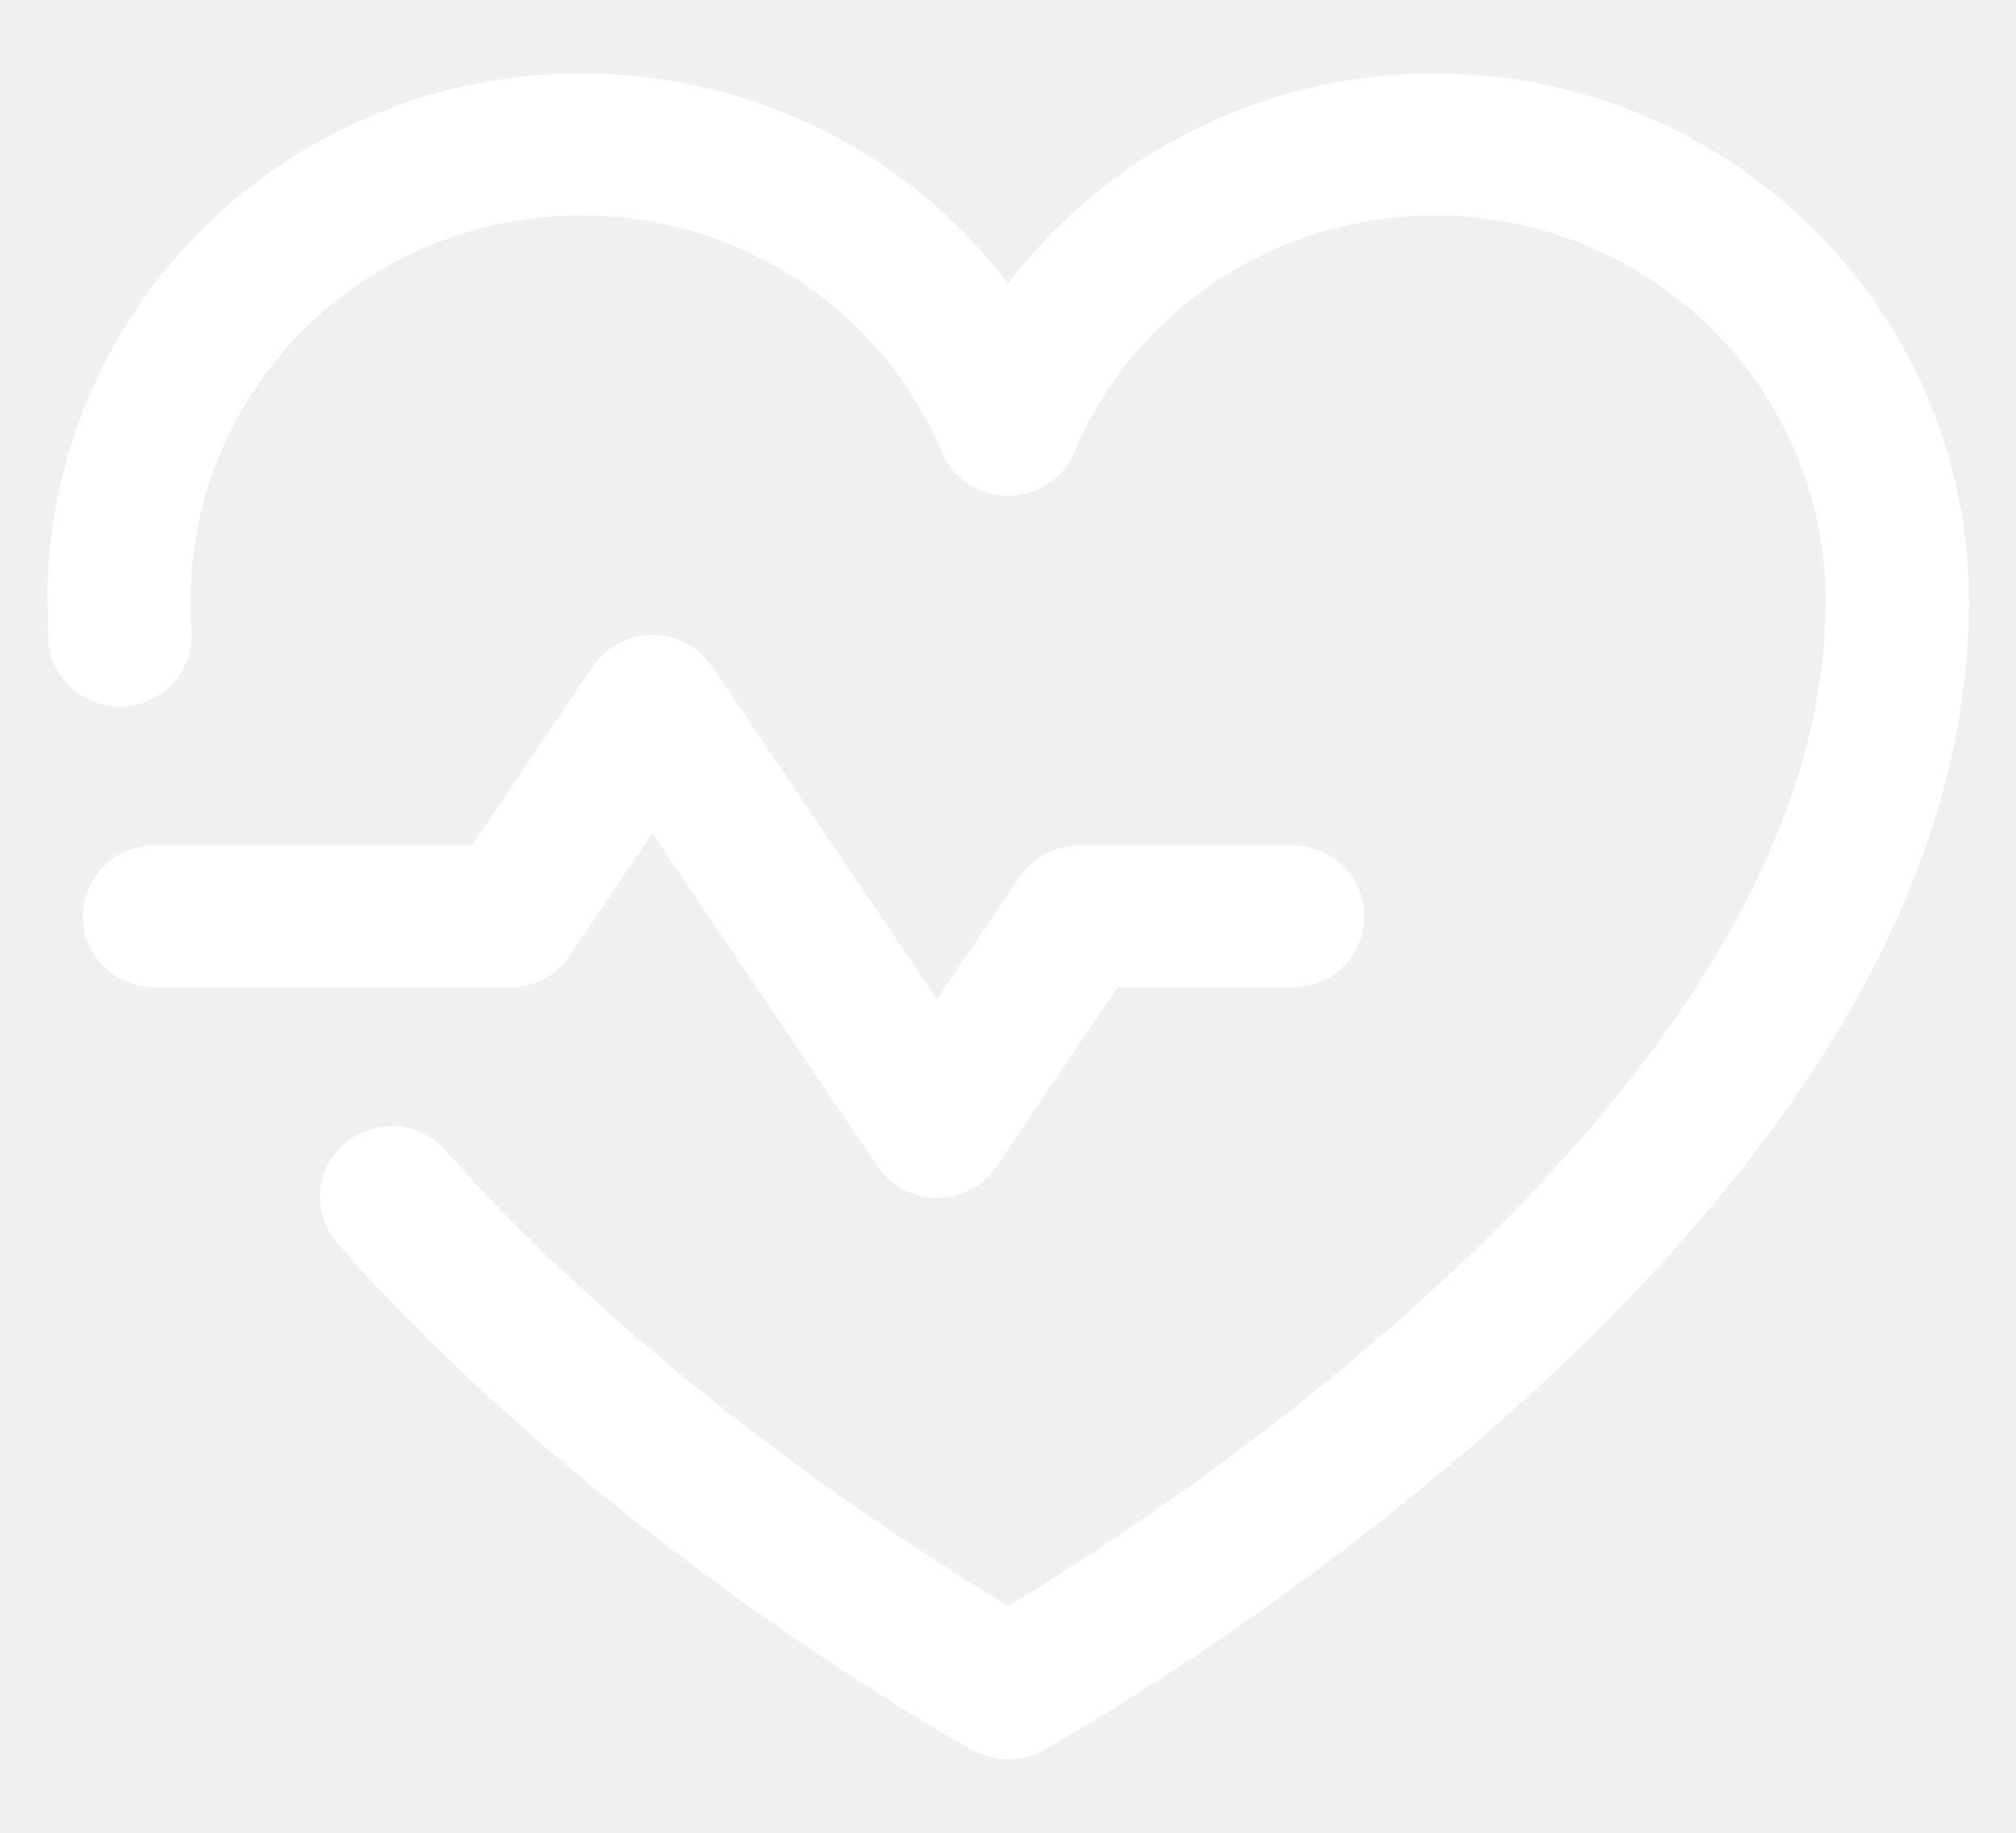
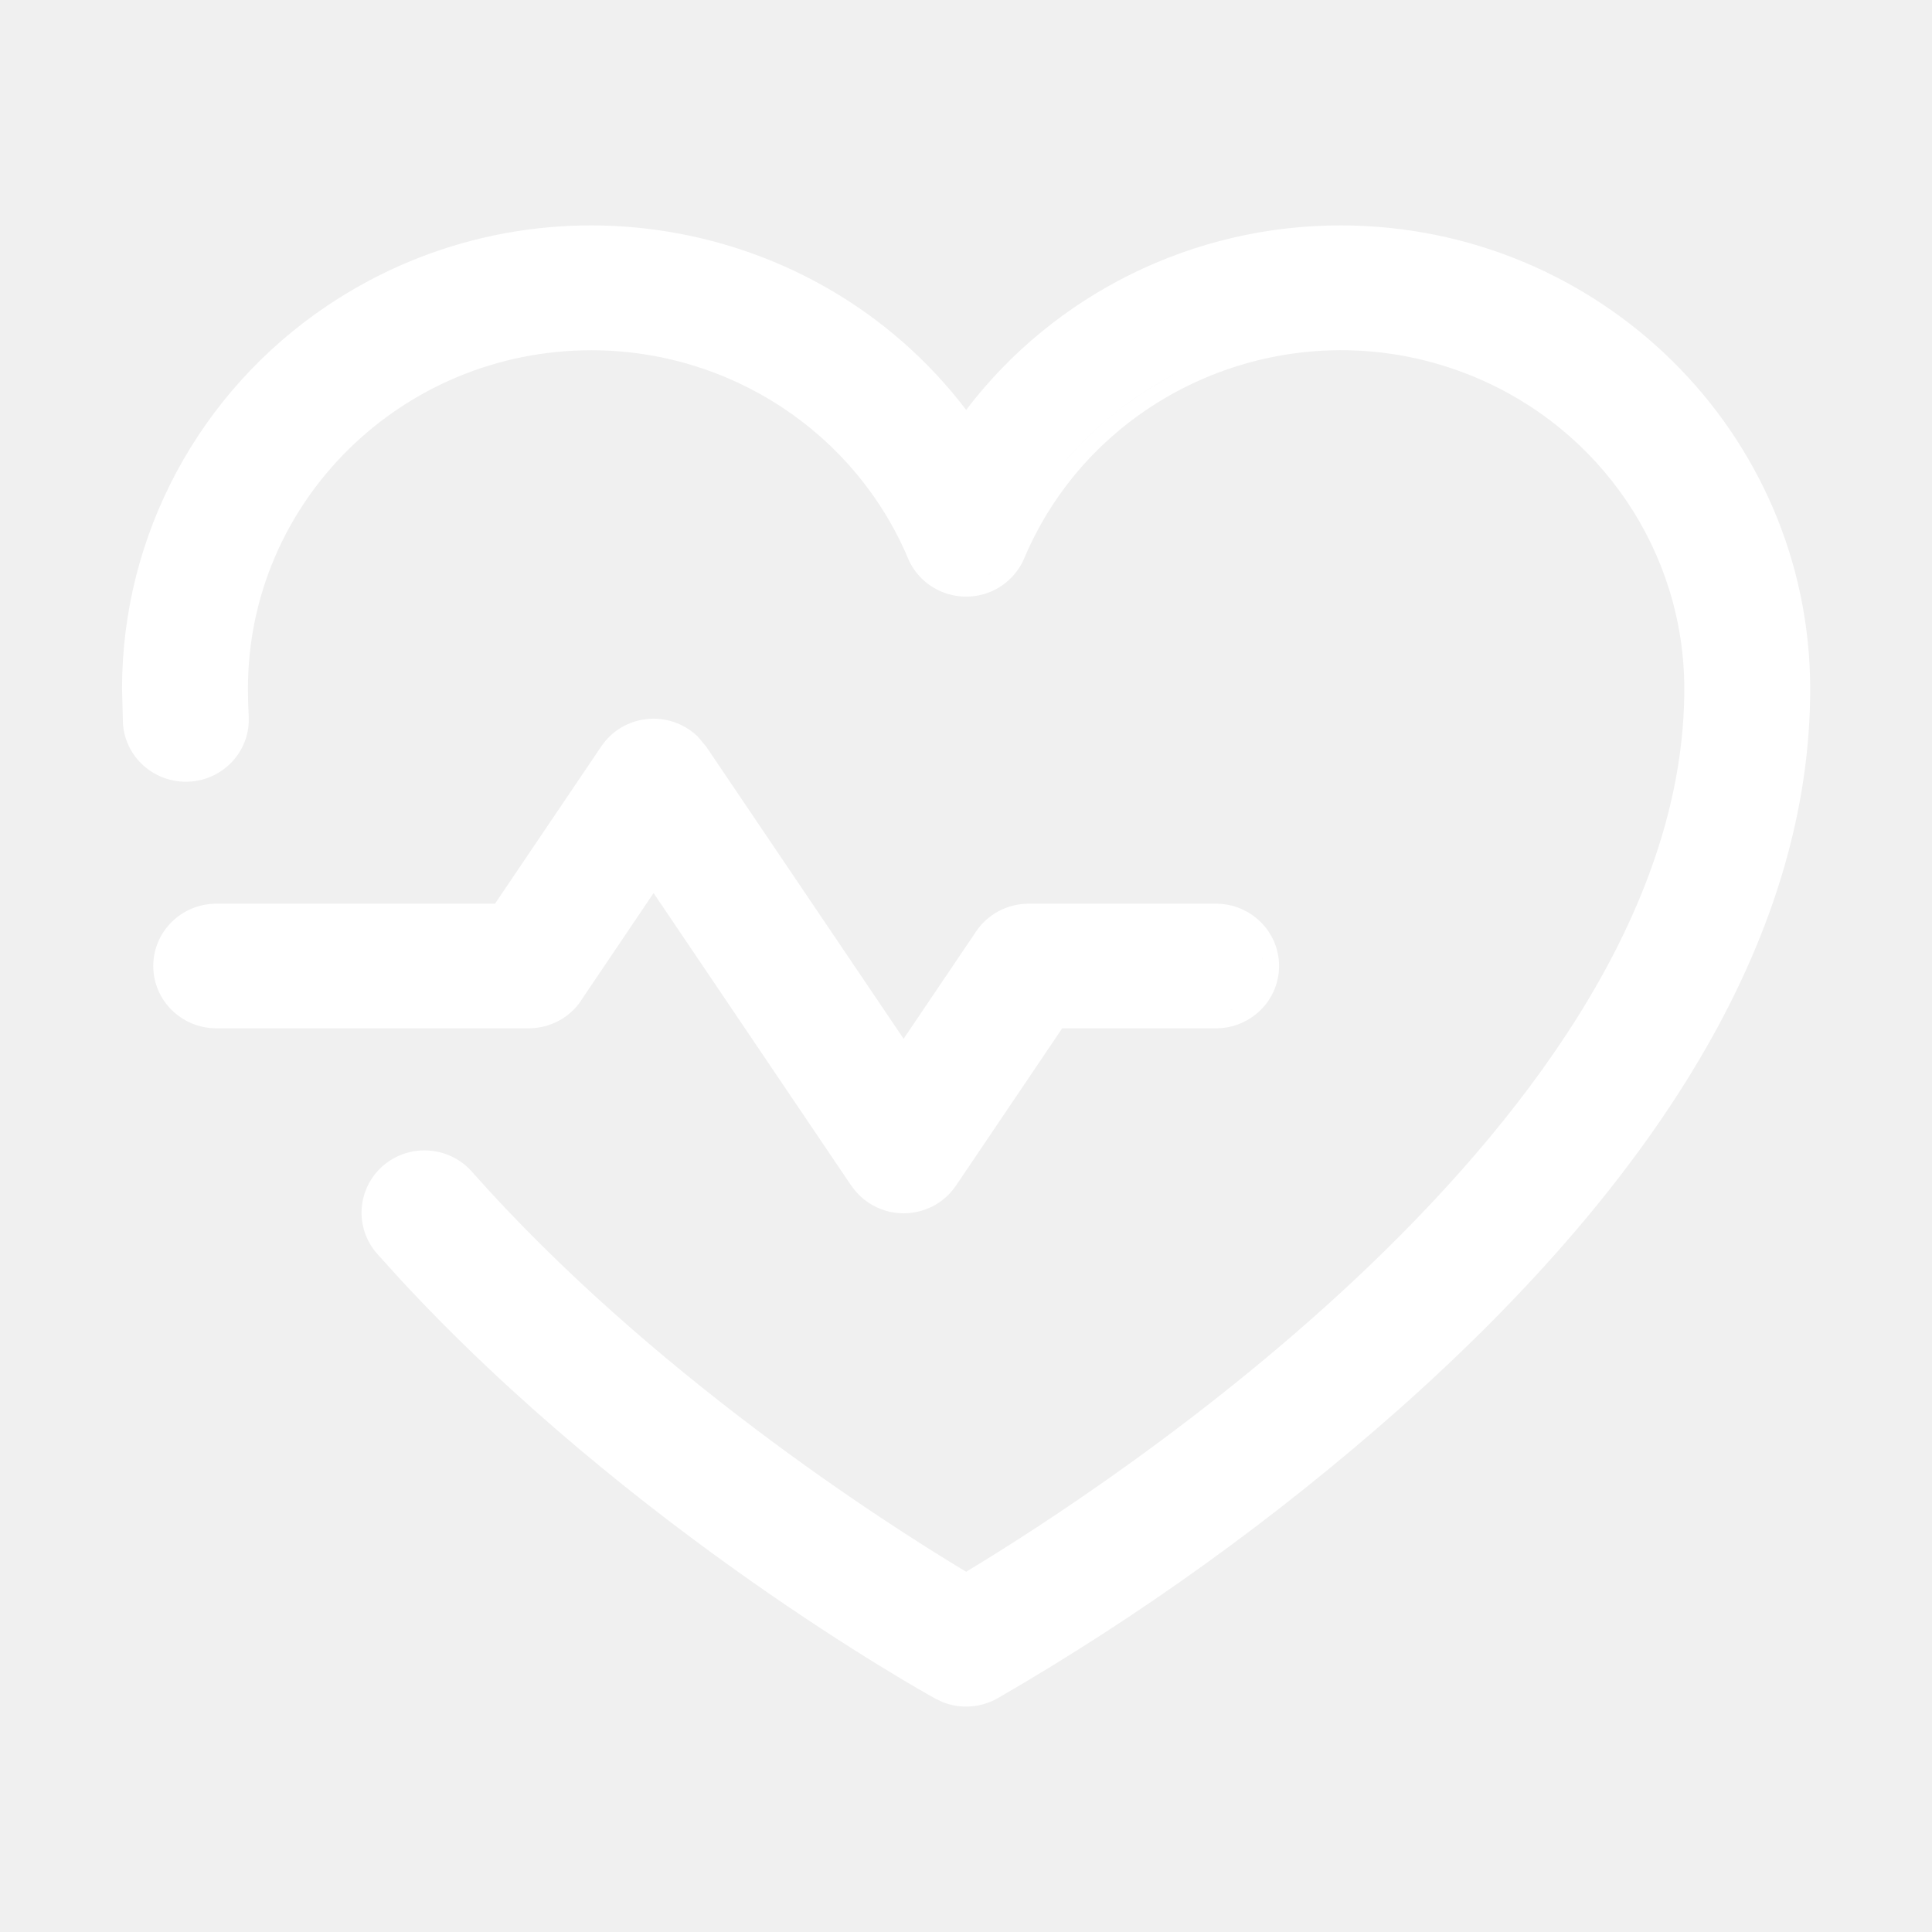
- <svg xmlns="http://www.w3.org/2000/svg" width="22" height="20" viewBox="0 0 22 20" fill="none">
-   <path d="M15.659 0.8C18.874 0.804 21.482 3.375 21.487 6.555V6.556C21.487 9.507 19.741 12.52 16.375 15.509C14.839 16.867 13.167 18.071 11.387 19.1L11.383 19.102C11.176 19.216 10.929 19.23 10.712 19.145L10.621 19.102C10.453 19.009 6.83 16.989 3.961 13.88L3.686 13.576C3.4 13.254 3.433 12.762 3.76 12.48C4.085 12.201 4.578 12.234 4.862 12.555C7.074 15.051 9.969 16.904 11.002 17.525C11.864 17.005 14.03 15.623 16.014 13.721C18.09 11.73 19.923 9.213 19.923 6.556C19.922 4.861 18.89 3.331 17.303 2.677C15.127 1.78 12.629 2.794 11.723 4.936V4.937C11.643 5.123 11.493 5.273 11.303 5.352C10.906 5.515 10.448 5.332 10.28 4.937V4.936C9.618 3.371 8.067 2.351 6.346 2.351C3.988 2.351 2.08 4.235 2.08 6.555C2.08 6.667 2.083 6.781 2.09 6.892V6.975C2.071 7.368 1.754 7.688 1.352 7.71C0.923 7.733 0.551 7.41 0.527 6.98L0.516 6.554C0.516 4.647 1.474 2.865 3.069 1.795C5.654 0.063 9.144 0.653 11.002 3.092C12.099 1.651 13.823 0.797 15.659 0.8ZM6.47 7.271C6.71 6.916 7.194 6.822 7.553 7.058C7.596 7.086 7.636 7.119 7.672 7.154L7.769 7.271L7.77 7.271L10.225 10.904L11.127 9.569C11.273 9.353 11.518 9.226 11.777 9.226H14.106C14.535 9.226 14.889 9.57 14.889 10C14.889 10.43 14.535 10.774 14.106 10.774H12.195L10.875 12.729C10.634 13.084 10.15 13.178 9.792 12.942C9.705 12.885 9.633 12.812 9.576 12.729L9.575 12.729L7.119 9.094L6.217 10.43L6.218 10.431C6.072 10.647 5.827 10.774 5.567 10.774H1.687C1.258 10.774 0.904 10.43 0.904 10C0.904 9.57 1.257 9.226 1.687 9.226H5.149L6.47 7.271ZM3.756 12.802C3.755 12.804 3.754 12.806 3.753 12.809C3.769 12.777 3.787 12.746 3.81 12.718L3.756 12.802ZM14.224 10.562L14.307 10.539C14.311 10.537 14.316 10.534 14.32 10.532C14.289 10.544 14.257 10.556 14.224 10.562ZM1.14 10.197C1.141 10.2 1.142 10.203 1.144 10.206C1.132 10.177 1.123 10.147 1.116 10.115L1.14 10.197ZM14.688 10L14.68 9.898C14.679 9.895 14.677 9.893 14.677 9.89C14.684 9.925 14.688 9.962 14.688 10ZM0.742 7.069C0.743 7.072 0.744 7.075 0.745 7.078C0.736 7.043 0.73 7.006 0.728 6.969L0.742 7.069ZM11.227 5.166L11.303 5.128C11.307 5.125 11.311 5.121 11.315 5.118C11.287 5.136 11.258 5.153 11.227 5.166ZM10.513 4.948C10.514 4.95 10.515 4.951 10.517 4.953C10.497 4.924 10.479 4.892 10.465 4.858L10.513 4.948ZM13.573 2.66C13.068 2.923 12.611 3.283 12.235 3.726L12.381 3.563C12.48 3.458 12.584 3.358 12.691 3.264C12.745 3.216 12.8 3.17 12.856 3.126C13.025 2.992 13.202 2.871 13.387 2.764C13.448 2.728 13.511 2.693 13.574 2.66H13.573Z" fill="white" />
+ <svg xmlns="http://www.w3.org/2000/svg" width="24" height="24" viewBox="0 0 24 24" fill="none">
+   <path d="M16.659 2.8C19.874 2.804 22.482 5.375 22.487 8.555V8.556C22.487 11.507 20.741 14.52 17.375 17.509C15.839 18.867 14.167 20.071 12.387 21.1L12.383 21.102C12.176 21.216 11.929 21.23 11.712 21.145L11.621 21.102C11.453 21.009 7.83 18.989 4.961 15.88L4.686 15.576C4.4 15.254 4.433 14.762 4.76 14.48C5.085 14.201 5.578 14.234 5.862 14.555C8.074 17.051 10.969 18.904 12.002 19.525C12.864 19.005 15.03 17.623 17.014 15.721C19.09 13.73 20.923 11.213 20.923 8.556C20.922 6.861 19.89 5.331 18.303 4.677C16.127 3.78 13.629 4.794 12.723 6.936V6.937C12.643 7.123 12.493 7.273 12.303 7.352C11.906 7.515 11.448 7.332 11.28 6.937V6.936C10.618 5.371 9.067 4.351 7.346 4.351C4.988 4.351 3.08 6.235 3.08 8.555C3.08 8.667 3.083 8.781 3.09 8.892V8.975C3.071 9.368 2.754 9.688 2.352 9.71C1.923 9.733 1.551 9.41 1.527 8.98L1.516 8.554C1.516 6.647 2.474 4.865 4.069 3.795C6.654 2.063 10.144 2.653 12.002 5.092C13.099 3.651 14.823 2.797 16.659 2.8ZM7.47 9.271C7.71 8.916 8.194 8.822 8.553 9.058C8.596 9.086 8.636 9.119 8.672 9.154L8.769 9.271L8.77 9.271L11.225 12.904L12.127 11.569C12.273 11.353 12.518 11.226 12.777 11.226H15.106C15.535 11.226 15.889 11.57 15.889 12C15.889 12.43 15.535 12.774 15.106 12.774H13.195L11.875 14.729C11.634 15.084 11.15 15.178 10.792 14.942C10.705 14.885 10.633 14.812 10.576 14.729L10.575 14.729L8.119 11.094L7.217 12.43L7.218 12.431C7.072 12.647 6.827 12.774 6.567 12.774H2.687C2.258 12.774 1.904 12.43 1.904 12C1.904 11.57 2.257 11.226 2.687 11.226H6.149L7.47 9.271ZM4.756 14.802C4.755 14.804 4.754 14.806 4.753 14.809C4.769 14.777 4.787 14.746 4.81 14.718L4.756 14.802ZM15.224 12.562L15.307 12.539C15.311 12.537 15.316 12.534 15.32 12.532C15.289 12.544 15.257 12.556 15.224 12.562ZM2.14 12.197C2.141 12.2 2.142 12.203 2.144 12.206C2.132 12.177 2.123 12.147 2.116 12.115L2.14 12.197ZM15.688 12L15.68 11.898C15.679 11.895 15.677 11.893 15.677 11.89C15.684 11.925 15.688 11.962 15.688 12ZM1.742 9.069C1.743 9.072 1.744 9.075 1.745 9.078C1.736 9.043 1.73 9.006 1.728 8.969L1.742 9.069ZM12.227 7.166L12.303 7.128C12.307 7.125 12.311 7.121 12.315 7.118C12.287 7.136 12.258 7.153 12.227 7.166ZM11.513 6.948C11.514 6.95 11.515 6.951 11.517 6.953C11.497 6.924 11.479 6.892 11.465 6.858L11.513 6.948ZM14.573 4.66C14.068 4.923 13.611 5.283 13.235 5.726L13.381 5.563C13.48 5.458 13.584 5.358 13.691 5.264C13.745 5.216 13.8 5.17 13.856 5.126C14.025 4.992 14.202 4.871 14.387 4.764C14.448 4.728 14.511 4.693 14.574 4.66H14.573Z" fill="white" />
</svg>
